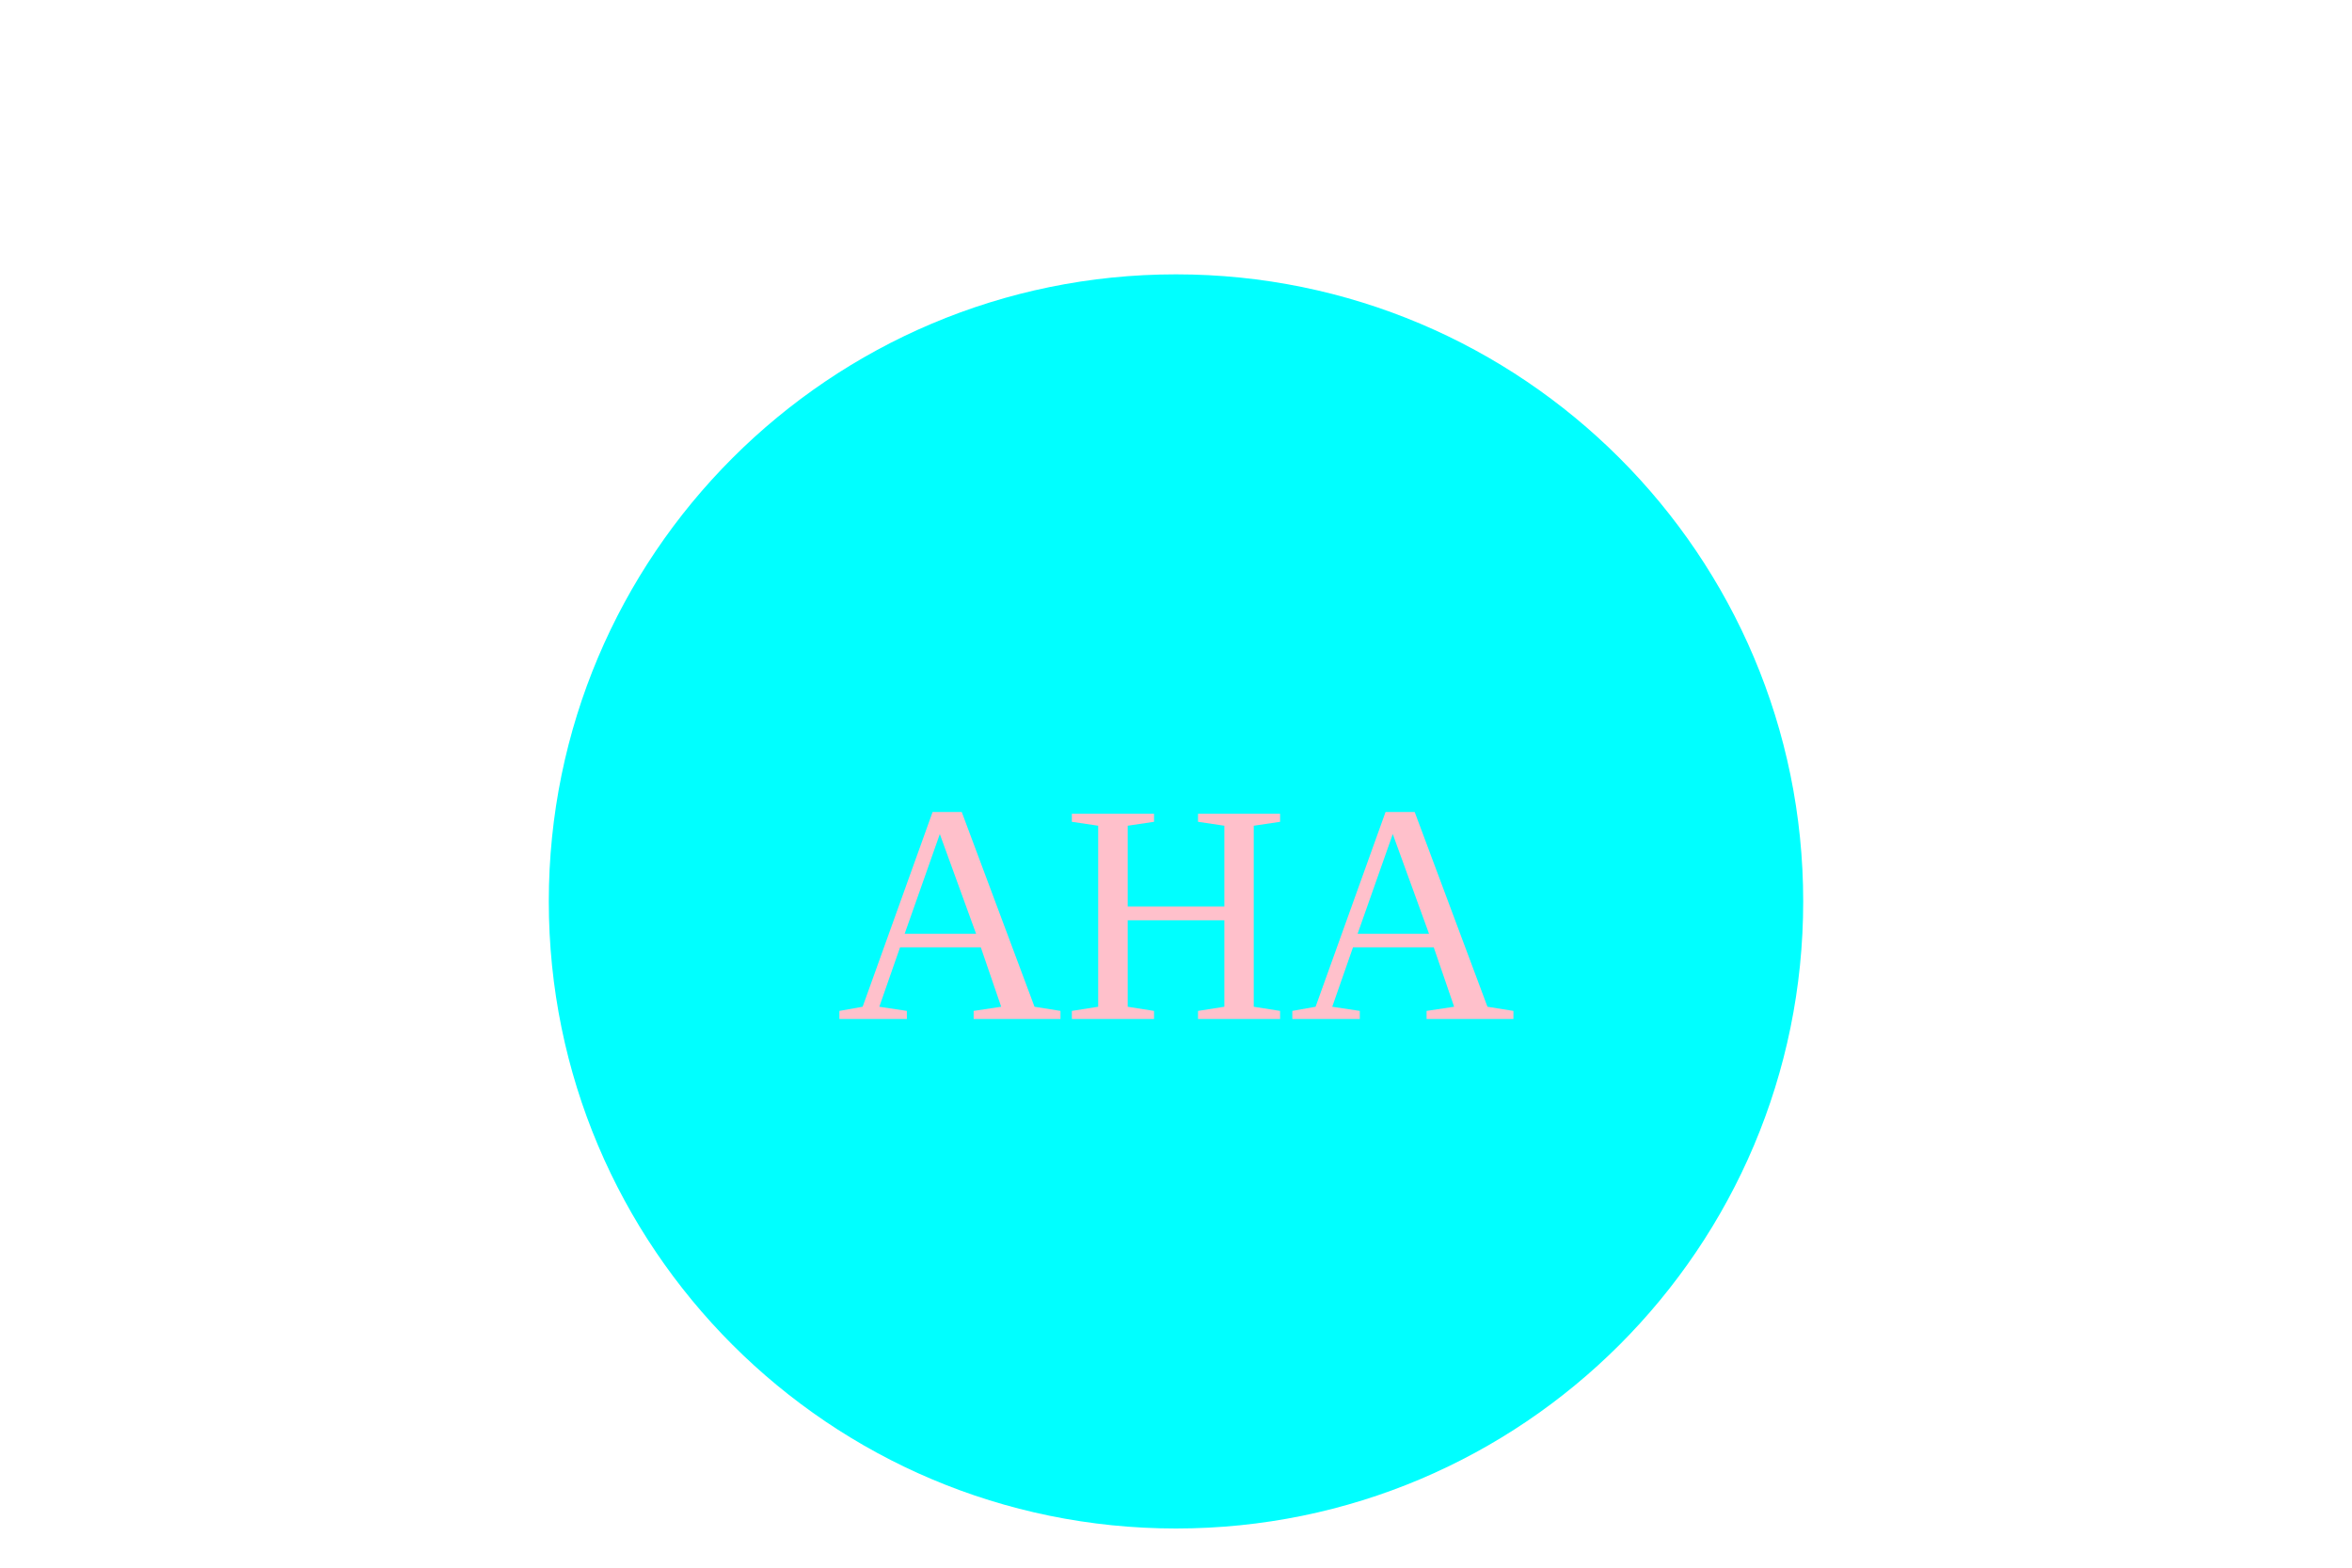
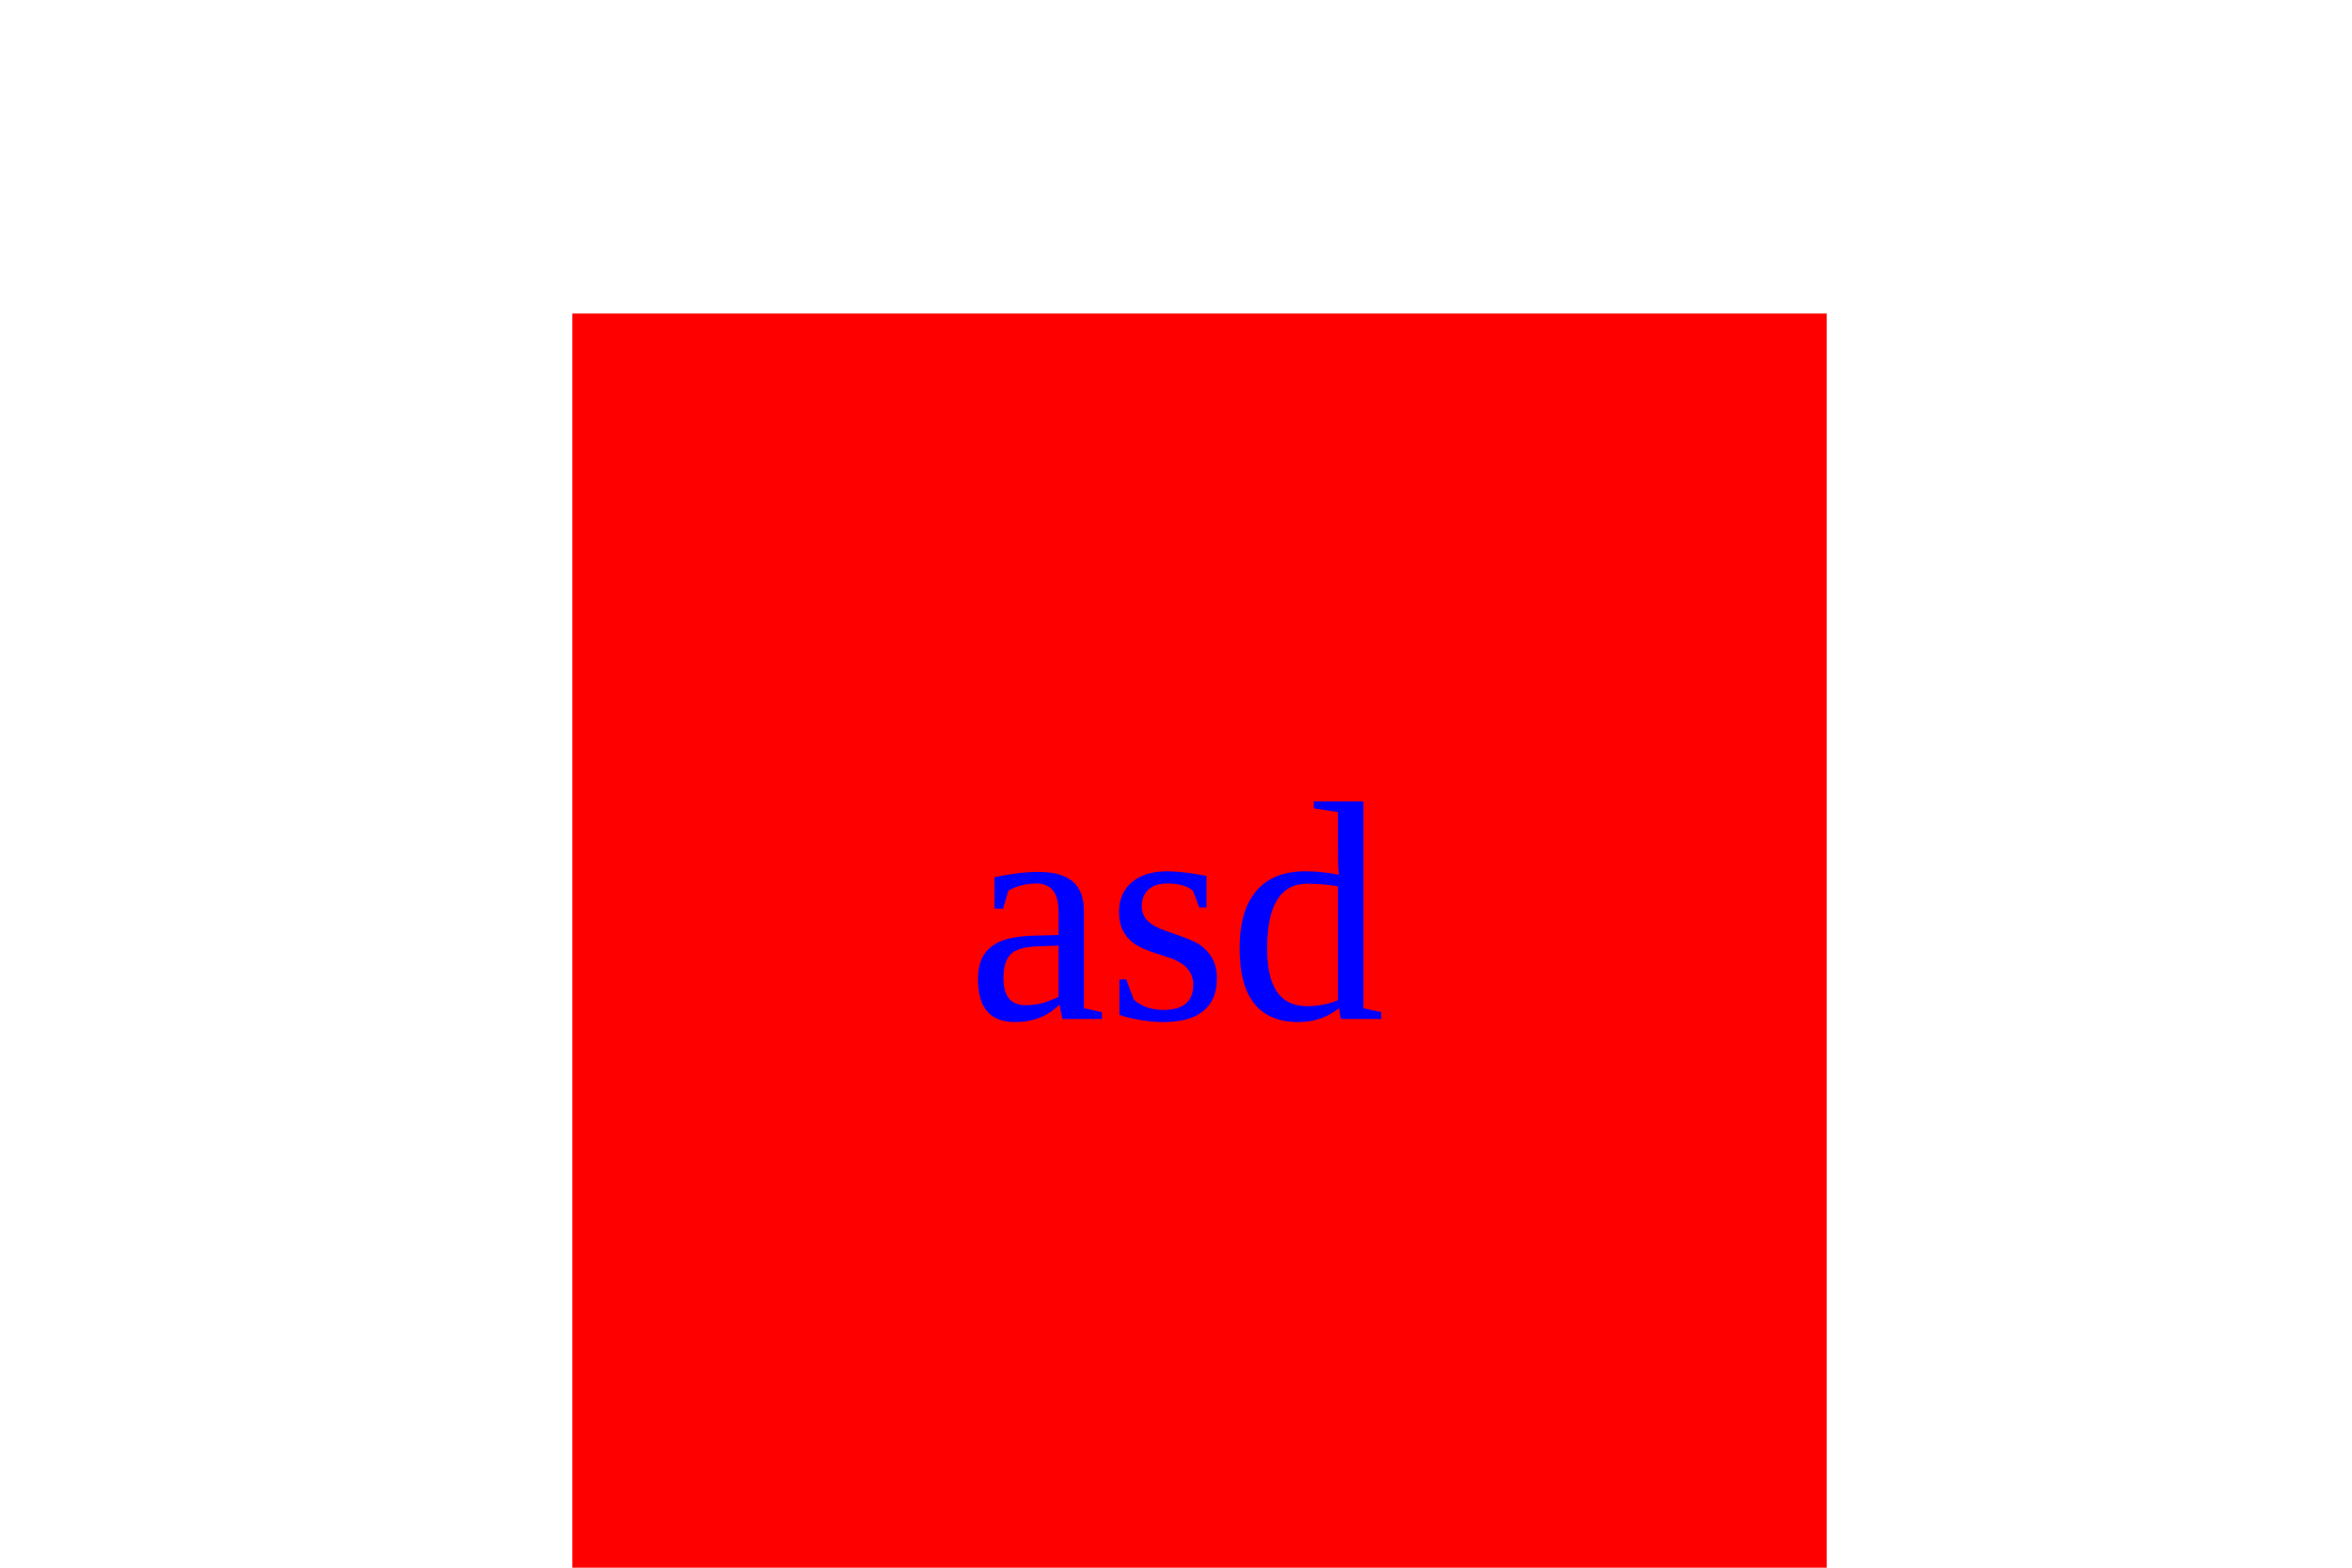
<svg xmlns="http://www.w3.org/2000/svg" version="1.1" width="300" height="200">
-   <g>Circle<circle cx="150" cy="115" r="80" fill="cyan" />
-     <text x="150" y="130" text-anchor="middle" font-size="40" fill="pink">AHA</text>
+   <g>Square<rect x="73" y="40" width="160" height="160" fill="red" />
+     <text x="150" y="130" text-anchor="middle" font-size="40" fill="Blue">asd</text>
  </g>
</svg>
